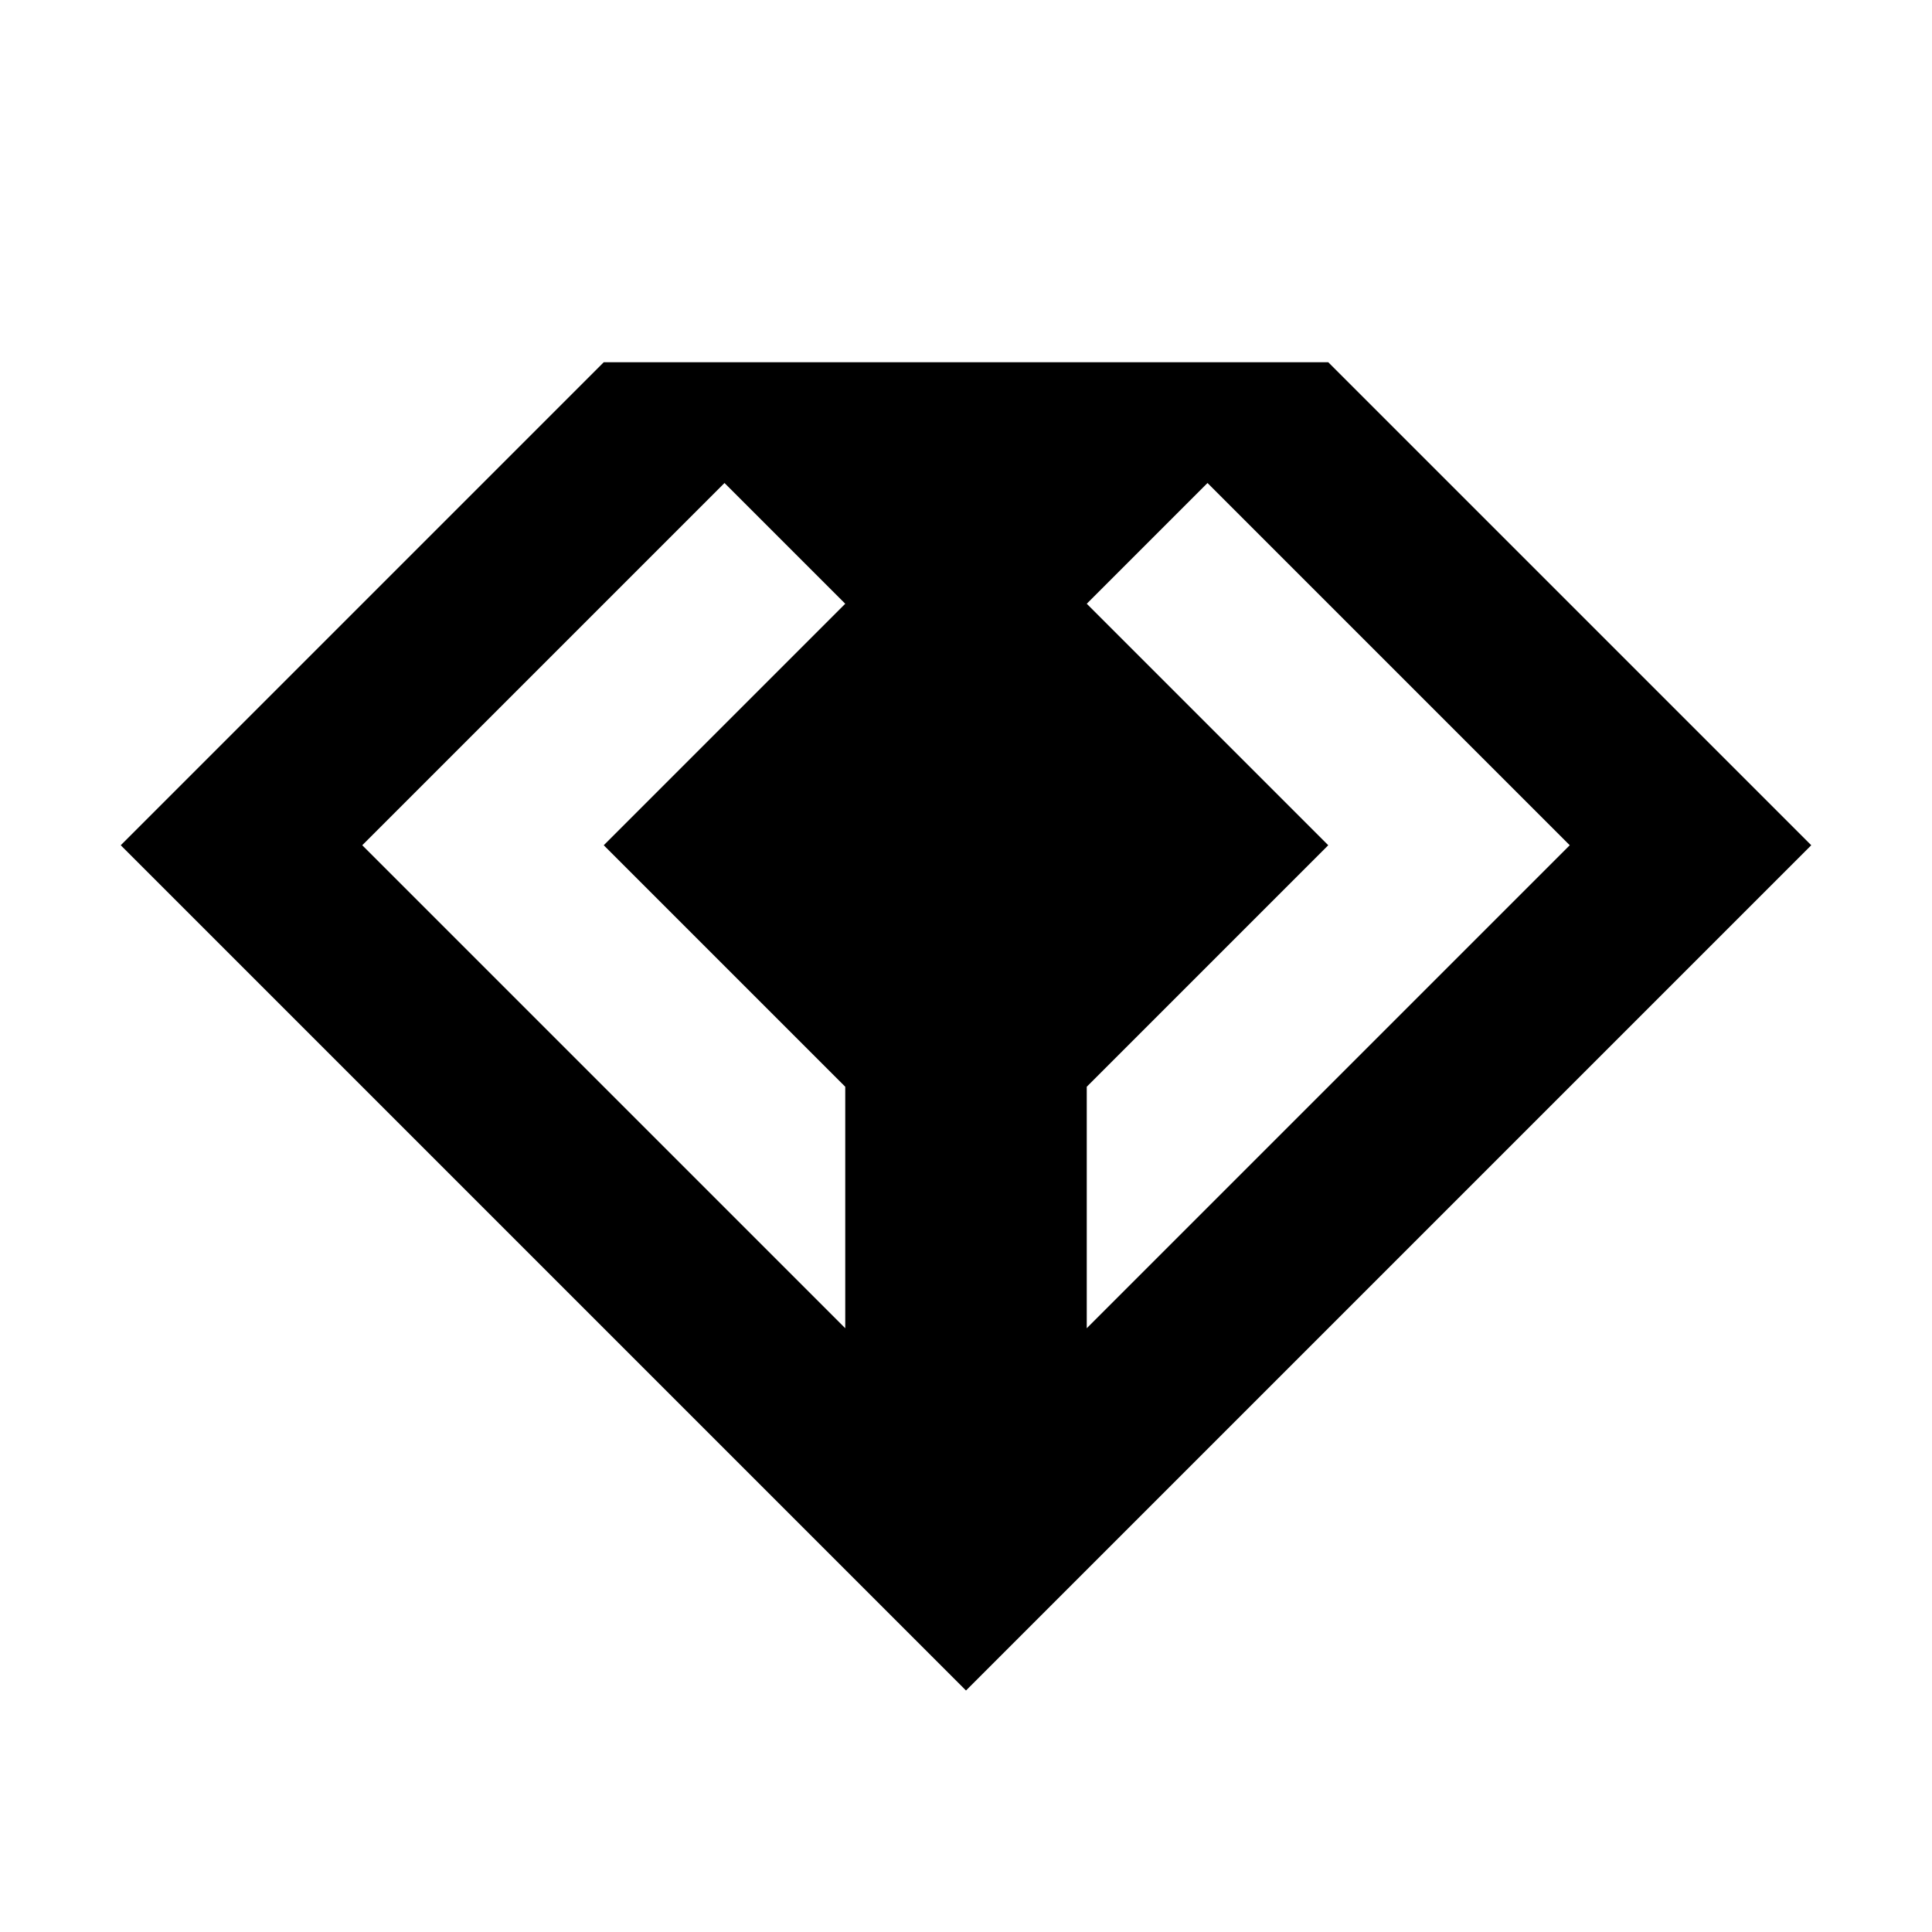
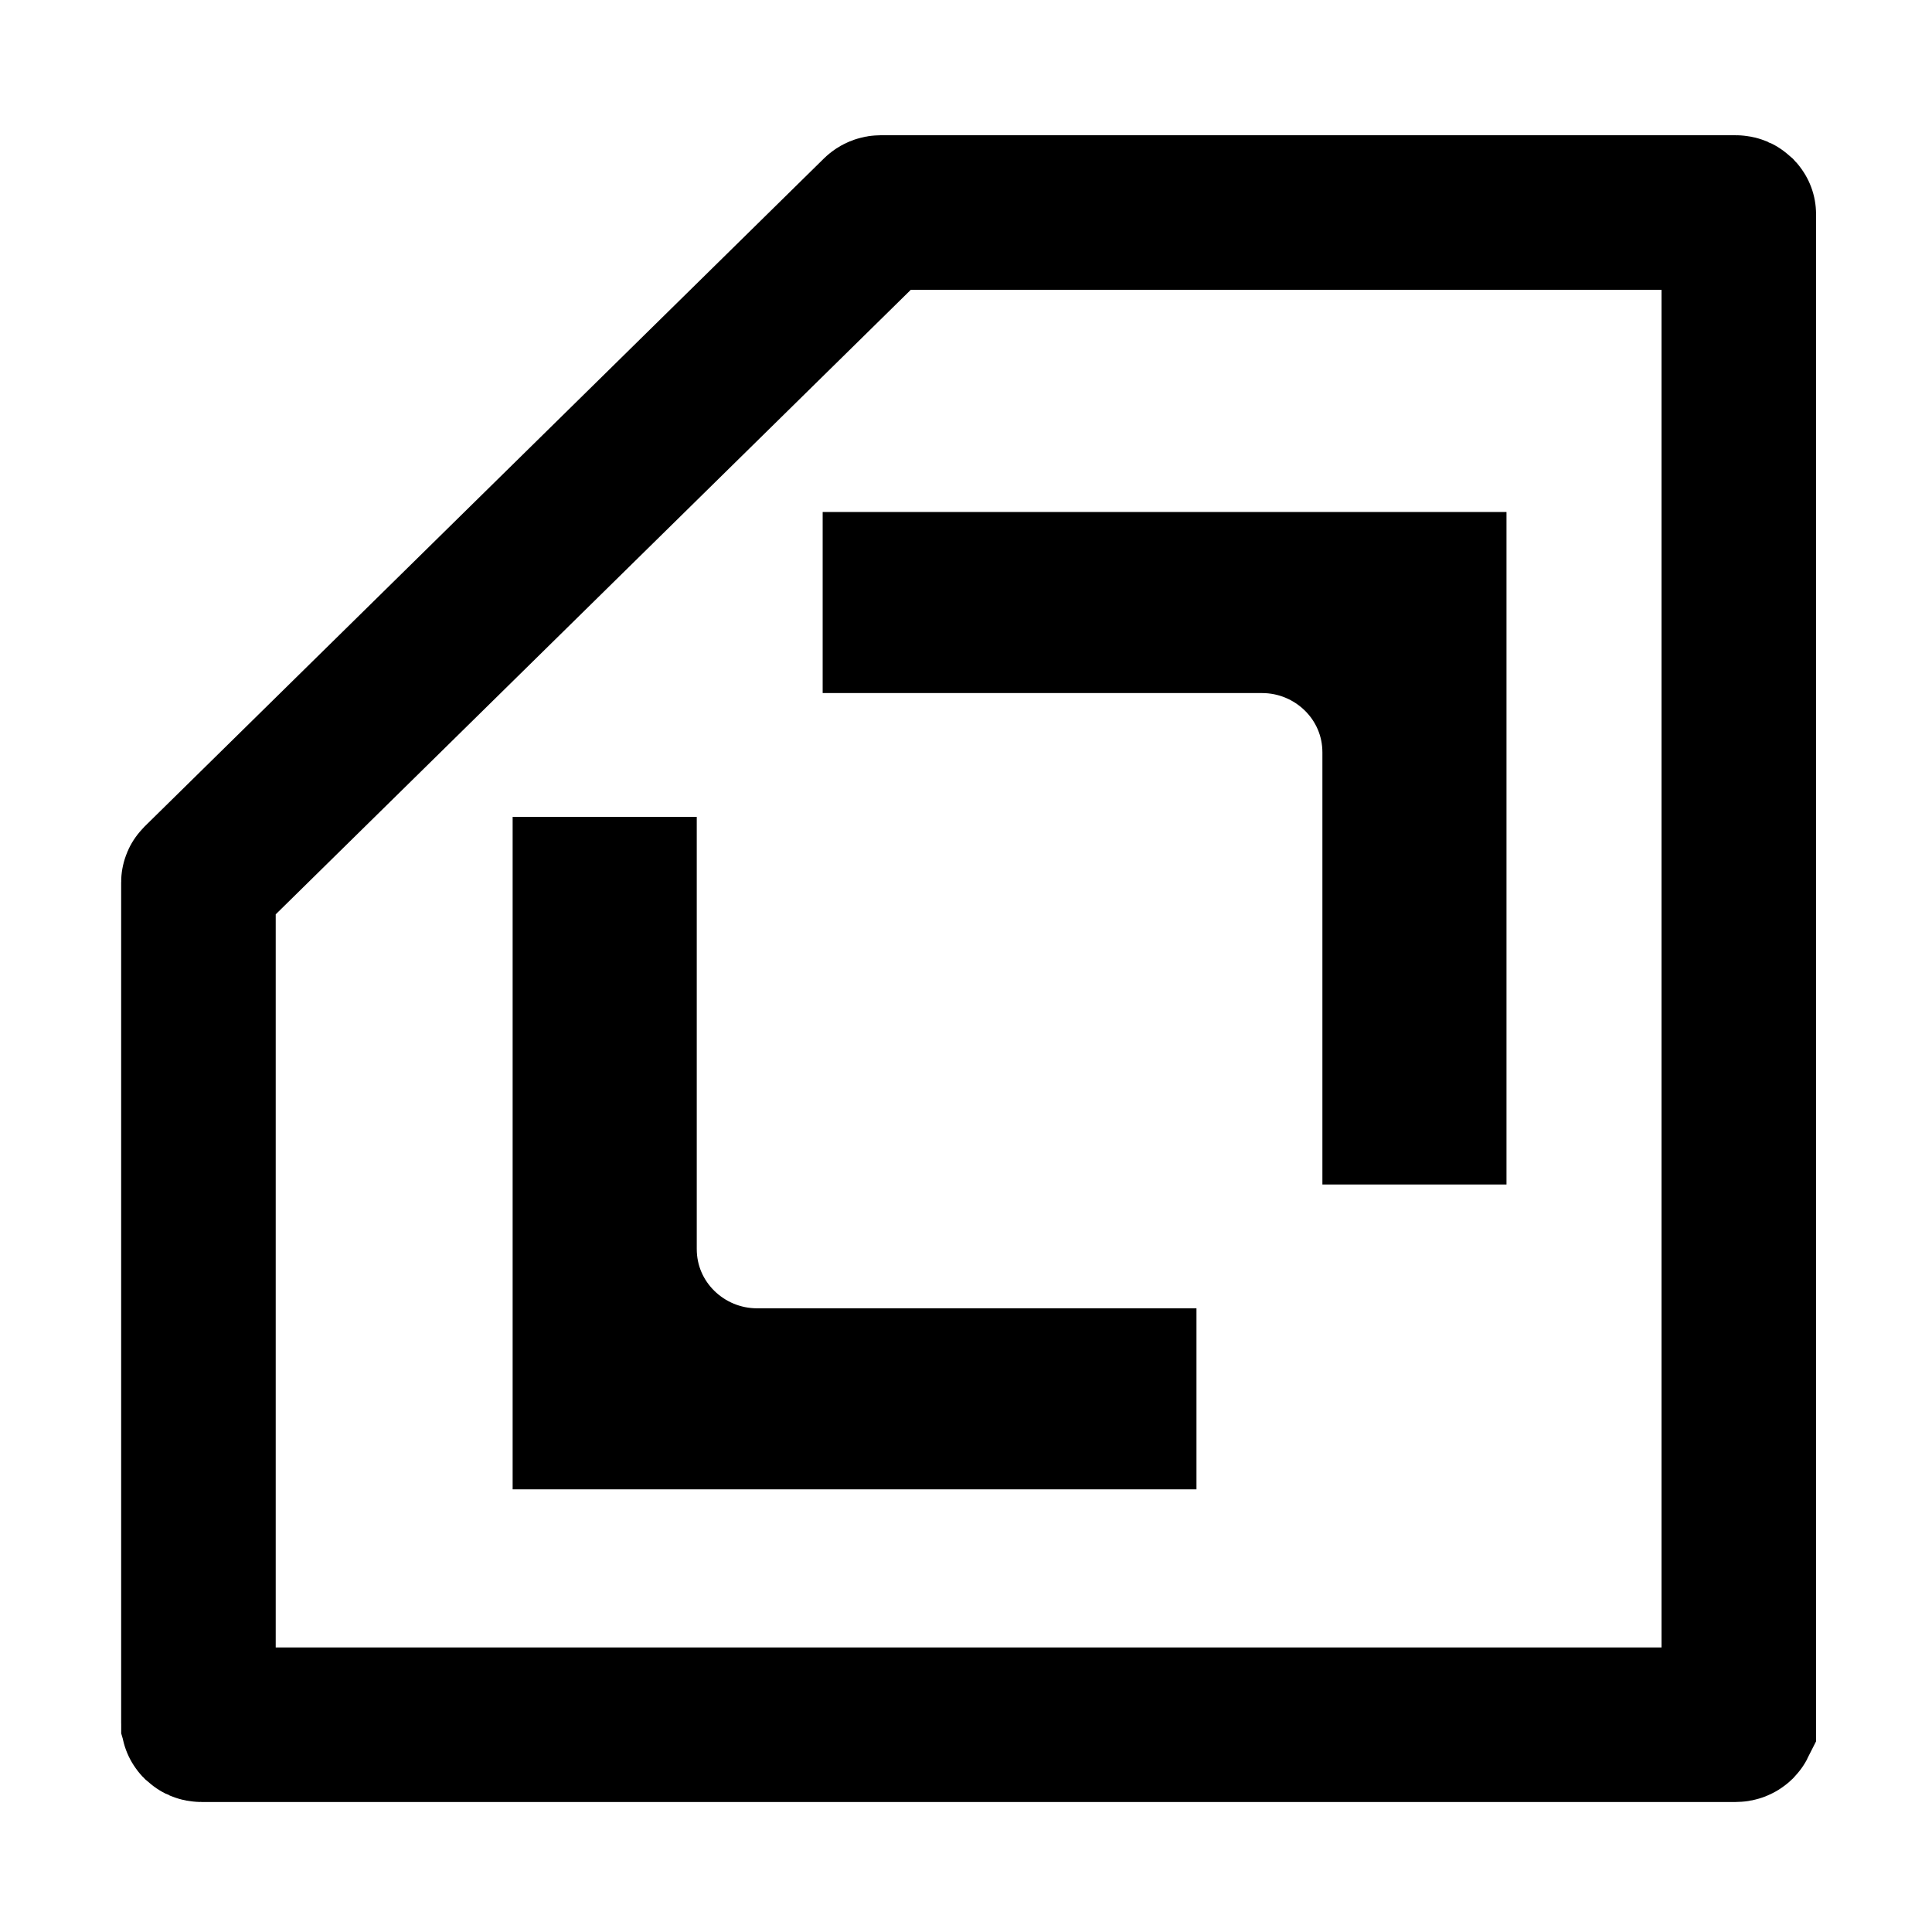
<svg xmlns="http://www.w3.org/2000/svg" width="100" height="100" viewBox="0 0 100 100" fill="none">
-   <path fill-rule="evenodd" clip-rule="evenodd" d="M31.25 18.75H68.75L93.75 43.75L50 87.5L6.25 43.75L31.25 18.75ZM18.75 43.75L37.5 25L43.75 31.25L31.25 43.75L43.75 56.25V68.75L18.75 43.75ZM81.25 43.75L62.5 25L56.25 31.25L68.75 43.75L56.25 56.25V68.75L81.25 43.75Z" fill="black" />
+   <path d="M10.295 45.626L45.454 11.051C45.48 11.026 45.529 11 45.594 11L89.836 11C89.875 11 89.902 11.007 89.921 11.015C89.942 11.024 89.961 11.037 89.976 11.051C89.99 11.066 89.996 11.078 89.998 11.082L89.998 11.082C89.999 11.083 90 11.085 90 11.095L90 89.176C90 89.186 89.999 89.188 89.998 89.189L89.998 89.19C89.996 89.194 89.99 89.205 89.976 89.22C89.961 89.234 89.942 89.247 89.921 89.256C89.902 89.264 89.875 89.271 89.836 89.271L10.435 89.271C10.396 89.271 10.369 89.264 10.35 89.256C10.329 89.247 10.31 89.234 10.295 89.22C10.28 89.205 10.274 89.194 10.273 89.19L10.273 89.189C10.272 89.188 10.271 89.186 10.271 89.176L10.271 45.669C10.271 45.666 10.271 45.662 10.274 45.655C10.277 45.648 10.283 45.638 10.295 45.626Z" stroke="black" stroke-width="8" />
+   <path d="M57.929 73.089H30.534L30.534 46.282H32.064L32.064 64.647C32.064 68.615 35.316 71.718 39.187 71.718H57.929V73.089Z" stroke="black" stroke-width="8" />
+   <path d="M46.581 30.502L73.976 30.502V57.309H72.447V38.945C72.447 34.976 69.194 31.873 65.323 31.873L46.581 31.873V30.502Z" stroke="black" stroke-width="8" />
</svg>
